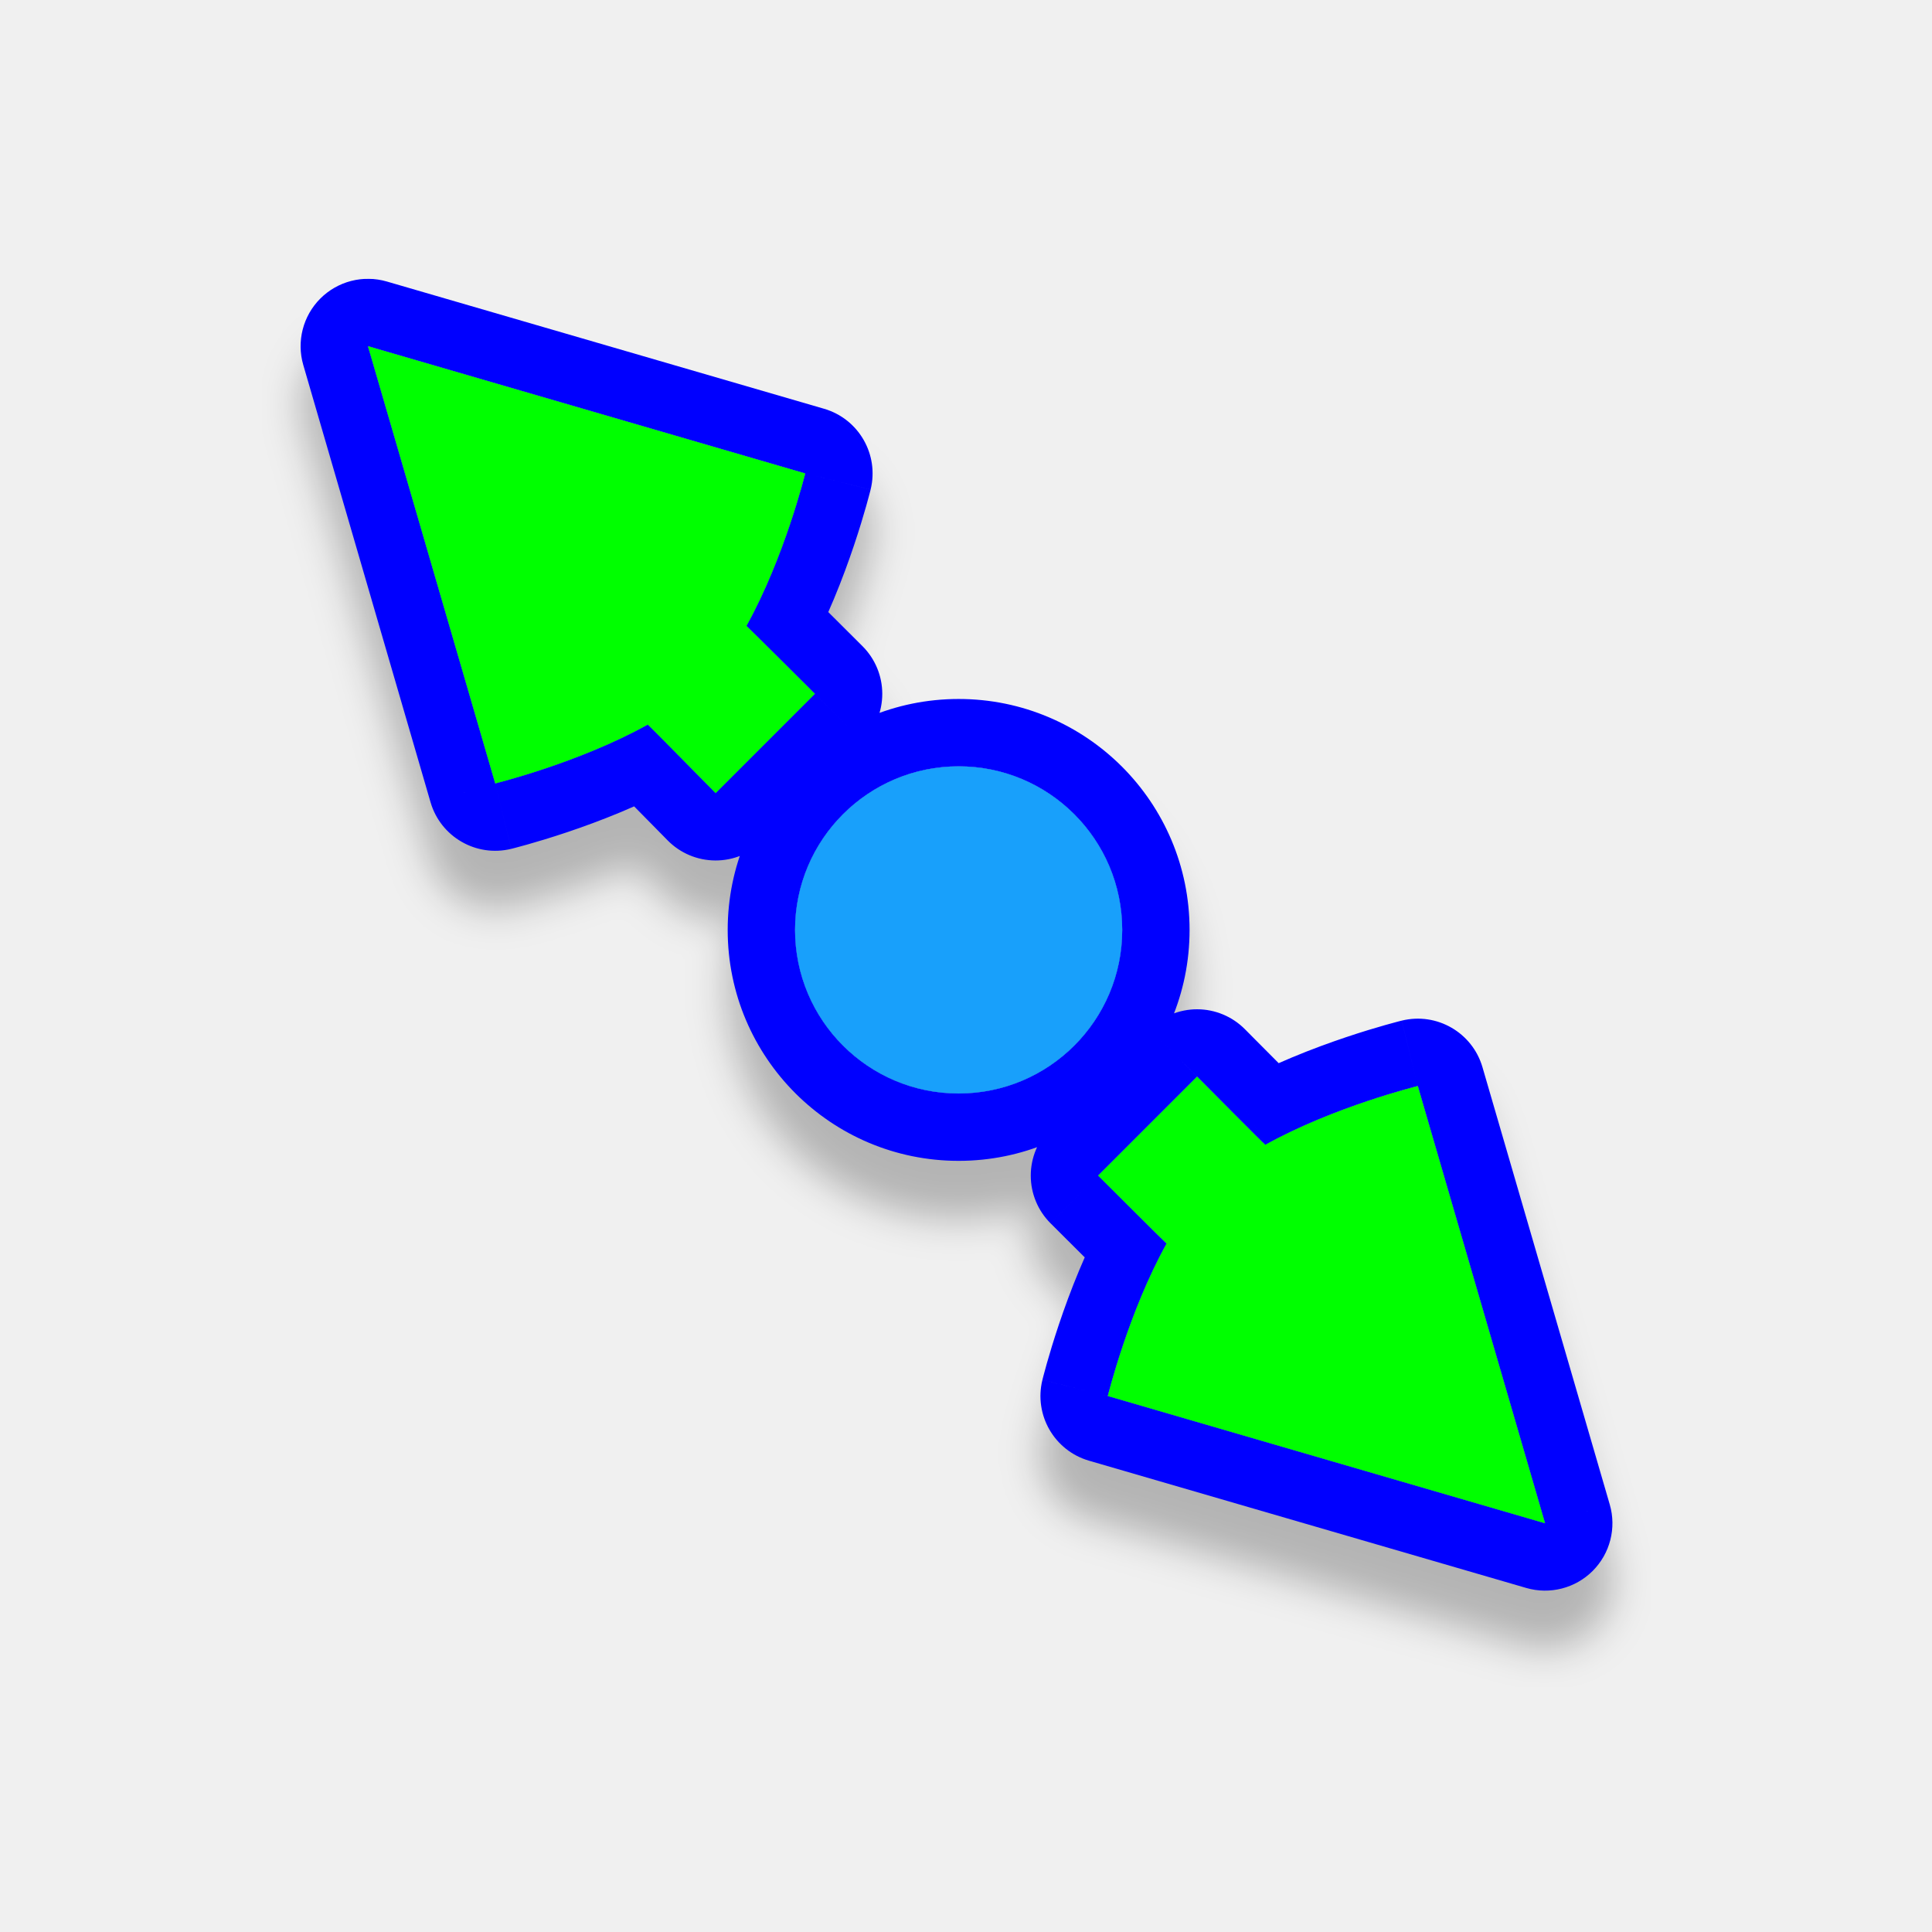
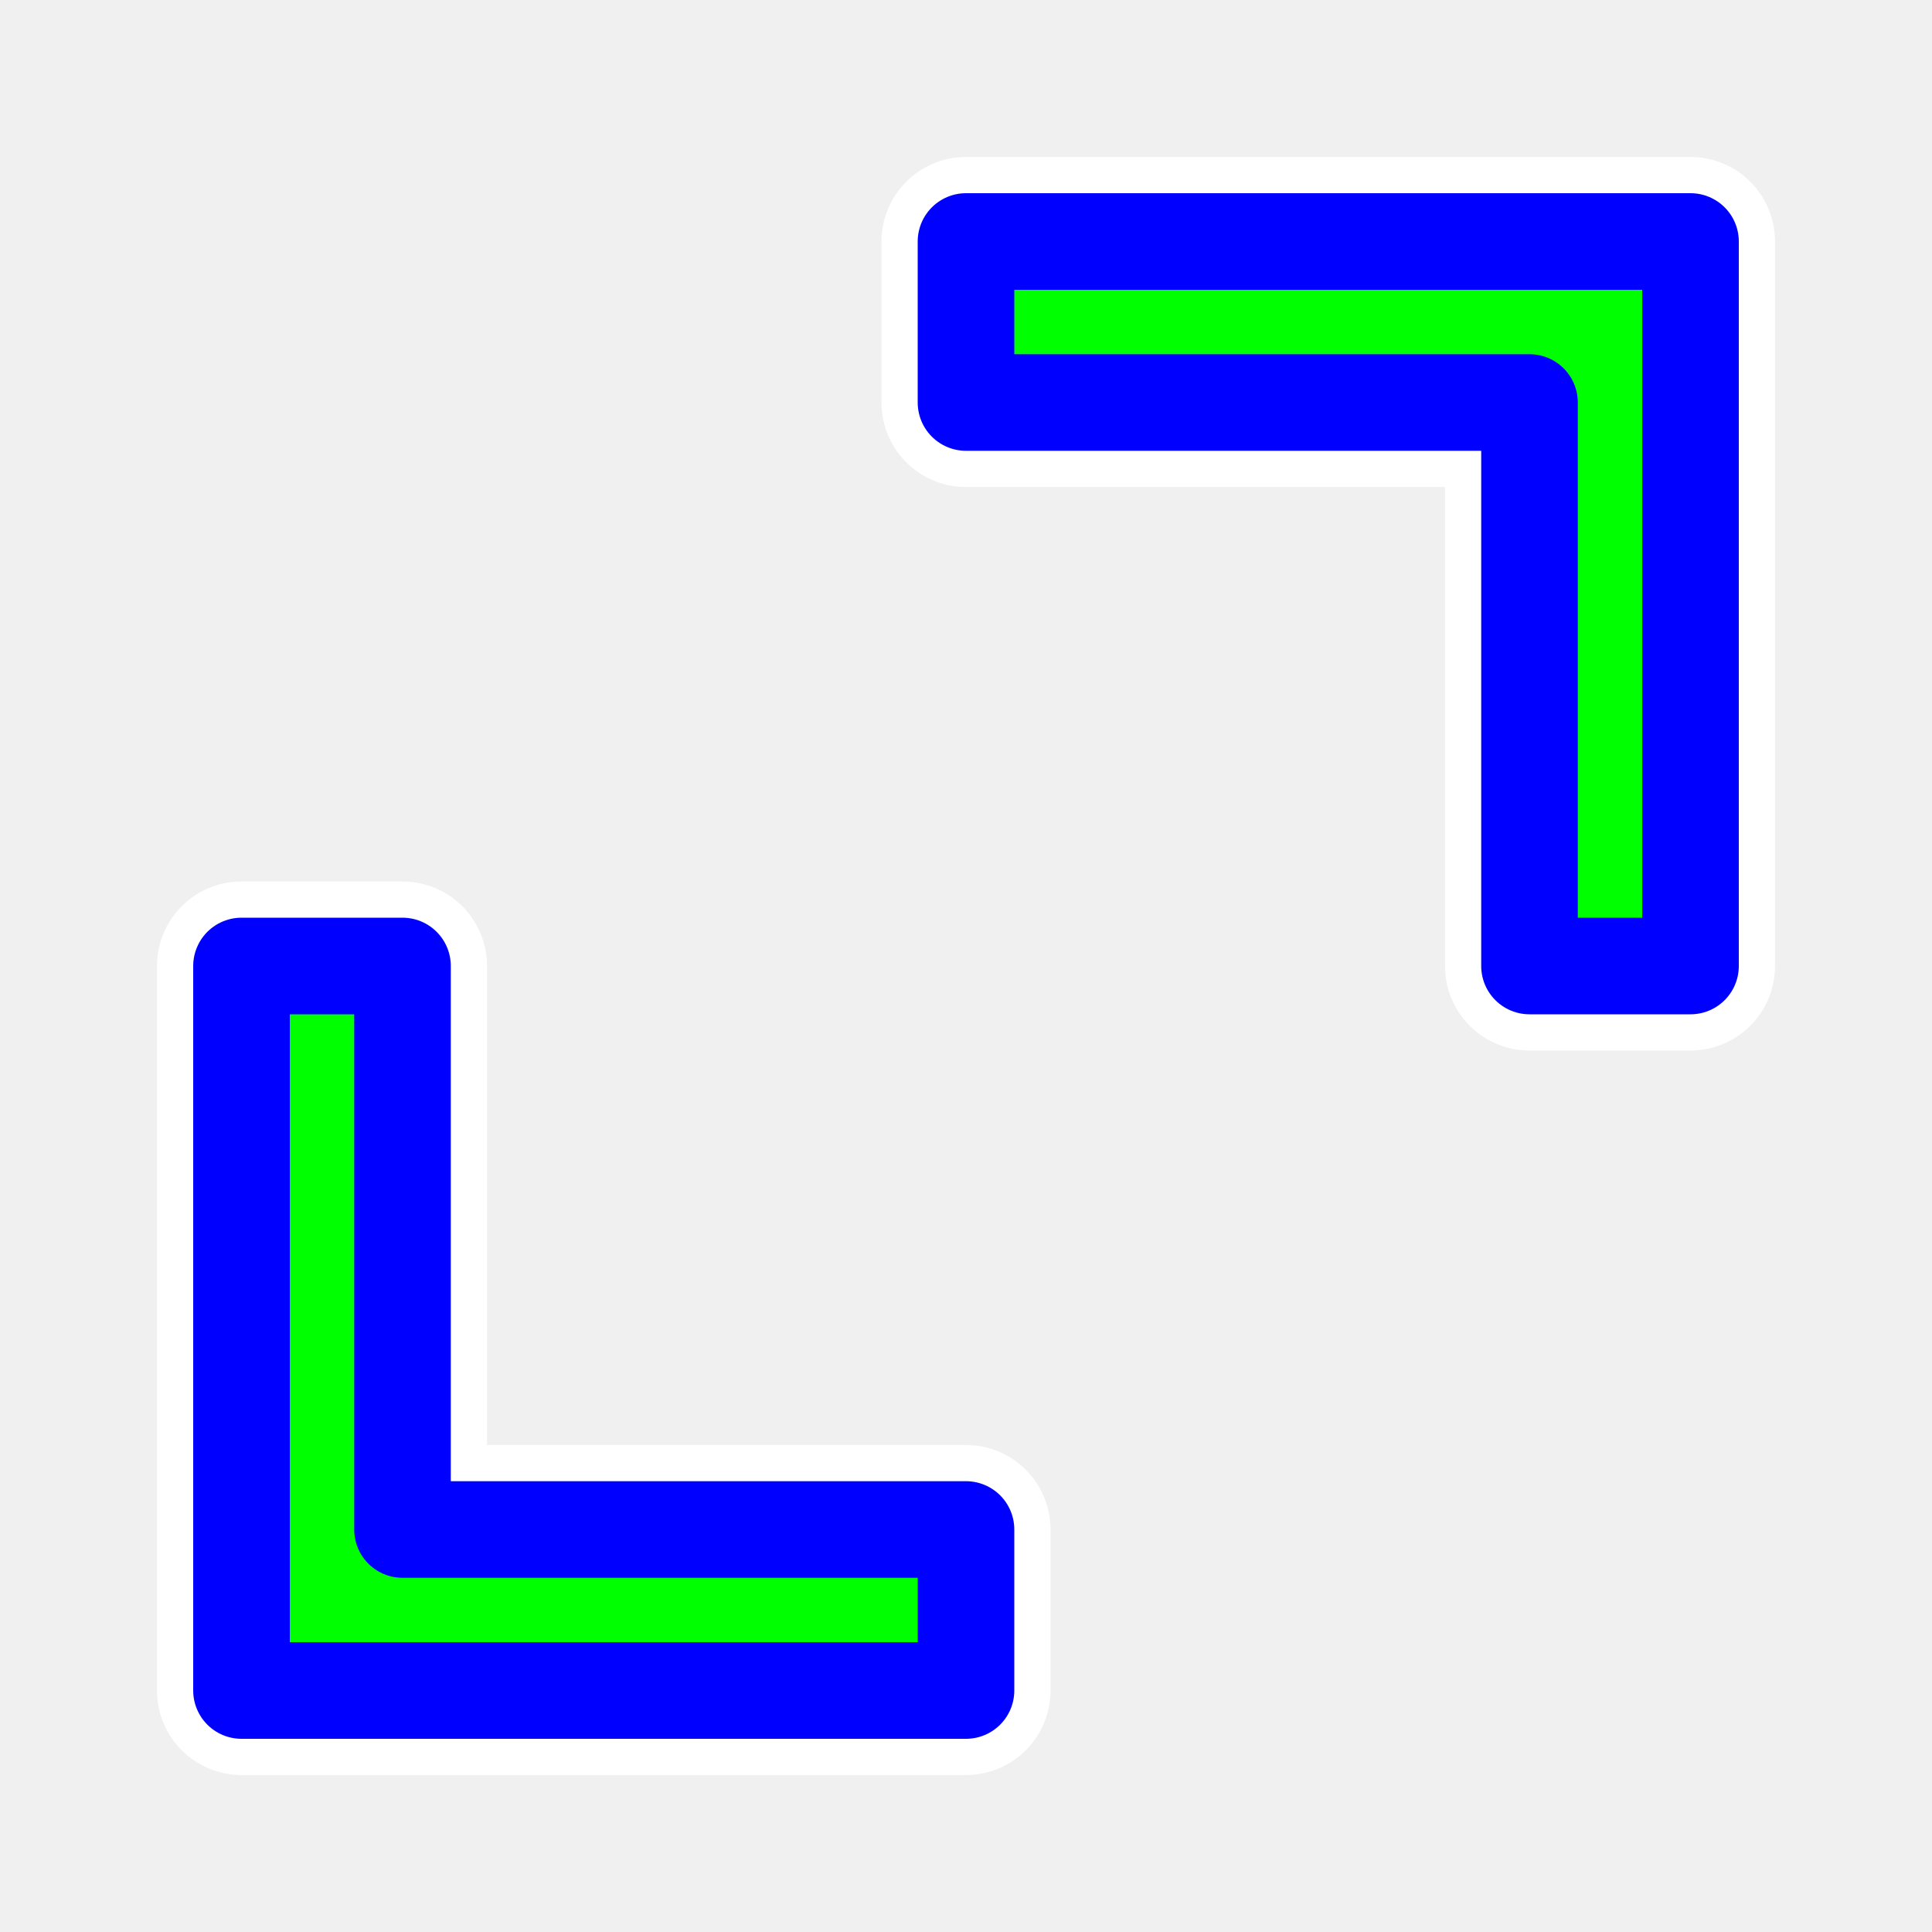
- <svg xmlns="http://www.w3.org/2000/svg" width="257" height="257" viewBox="0 0 257 257" fill="none">
-   <g filter="url(#filter0_d_106_87)">
-     <mask id="path-1-outside-1_106_87" maskUnits="userSpaceOnUse" x="39.947" y="37.049" width="175" height="175" fill="black">
-       <rect fill="white" x="39.947" y="37.049" width="175" height="175" />
-       <path d="M188.6 144.466L205.529 202.631L147.364 185.702C147.364 185.702 150.108 174.544 155.183 165.423C154.545 164.838 146.075 156.382 146.075 156.382L159.24 143.217C159.24 143.217 168.266 152.316 168.312 152.29C177.435 147.212 188.6 144.466 188.6 144.466Z" />
-       <path d="M108.402 92.297L95.196 105.503C95.196 105.503 86.21 96.363 86.164 96.389C77.041 101.468 65.876 104.213 65.876 104.213L48.947 46.049L107.112 62.977C107.112 62.977 104.368 74.135 99.293 83.257C99.932 83.842 108.402 92.297 108.402 92.297Z" />
-       <path d="M149.28 123.7C149.28 135.718 139.538 145.46 127.52 145.46C115.502 145.46 105.76 135.718 105.76 123.7C105.76 111.682 115.502 101.94 127.52 101.94C139.538 101.94 149.28 111.682 149.28 123.7Z" />
-     </mask>
-     <path d="M188.6 144.466L205.529 202.631L147.364 185.702C147.364 185.702 150.108 174.544 155.183 165.423C154.545 164.838 146.075 156.382 146.075 156.382L159.24 143.217C159.24 143.217 168.266 152.316 168.312 152.29C177.435 147.212 188.6 144.466 188.6 144.466Z" fill="#0000FF" />
-     <path d="M108.402 92.297L95.196 105.503C95.196 105.503 86.21 96.363 86.164 96.389C77.041 101.468 65.876 104.213 65.876 104.213L48.947 46.049L107.112 62.977C107.112 62.977 104.368 74.135 99.293 83.257C99.932 83.842 108.402 92.297 108.402 92.297Z" fill="#0000FF" />
-     <path d="M149.28 123.7C149.28 135.718 139.538 145.46 127.52 145.46C115.502 145.46 105.76 135.718 105.76 123.7C105.76 111.682 115.502 101.94 127.52 101.94C139.538 101.94 149.28 111.682 149.28 123.7Z" fill="#0000FF" />
-     <path d="M205.529 202.631L203.025 211.234C206.165 212.147 209.553 211.278 211.865 208.966C214.177 206.654 215.046 203.266 214.132 200.127L205.529 202.631ZM188.6 144.466L197.203 141.962C195.861 137.352 191.124 134.619 186.461 135.766L188.6 144.466ZM147.364 185.702L138.663 183.562C137.517 188.225 140.25 192.963 144.86 194.305L147.364 185.702ZM155.183 165.423L163.013 169.779C165.03 166.154 164.295 161.618 161.236 158.816L155.183 165.423ZM146.075 156.382L139.739 150.046C138.058 151.728 137.114 154.008 137.115 156.386C137.116 158.764 138.062 161.043 139.744 162.723L146.075 156.382ZM159.24 143.217L165.601 136.907C163.923 135.216 161.64 134.262 159.257 134.257C156.875 134.253 154.589 135.197 152.904 136.882L159.24 143.217ZM168.312 152.29L163.954 144.461L163.954 144.462L168.312 152.29ZM108.402 92.297L114.737 98.633C116.419 96.952 117.363 94.671 117.362 92.293C117.361 89.916 116.414 87.636 114.732 85.956L108.402 92.297ZM95.196 105.503L88.806 111.784C90.481 113.489 92.768 114.453 95.157 114.463C97.547 114.473 99.842 113.528 101.531 111.839L95.196 105.503ZM86.164 96.389L90.522 104.218L90.522 104.218L86.164 96.389ZM65.876 104.213L57.273 106.717C58.615 111.327 63.353 114.06 68.016 112.914L65.876 104.213ZM48.947 46.049L51.451 37.446C48.312 36.532 44.924 37.401 42.612 39.713C40.3 42.025 39.431 45.413 40.344 48.553L48.947 46.049ZM107.112 62.977L115.813 65.117C116.959 60.454 114.226 55.716 109.616 54.374L107.112 62.977ZM99.293 83.257L91.463 78.9C89.446 82.525 90.181 87.061 93.241 89.864L99.293 83.257ZM214.132 200.127L197.203 141.962L179.997 146.97L196.926 205.134L214.132 200.127ZM144.86 194.305L203.025 211.234L208.033 194.027L149.868 177.099L144.86 194.305ZM147.354 161.066C144.441 166.301 142.283 171.944 140.877 176.129C140.163 178.253 139.62 180.073 139.251 181.375C139.066 182.027 138.925 182.553 138.827 182.925C138.778 183.112 138.74 183.26 138.712 183.367C138.699 183.421 138.688 183.464 138.68 183.497C138.676 183.513 138.672 183.527 138.669 183.538C138.668 183.543 138.667 183.548 138.666 183.552C138.665 183.554 138.665 183.556 138.665 183.558C138.664 183.559 138.664 183.56 138.664 183.56C138.664 183.561 138.663 183.562 147.364 185.702C156.065 187.841 156.065 187.842 156.065 187.843C156.065 187.843 156.064 187.844 156.064 187.845C156.064 187.846 156.064 187.847 156.064 187.847C156.063 187.849 156.063 187.85 156.063 187.85C156.063 187.85 156.064 187.847 156.065 187.842C156.067 187.832 156.073 187.811 156.08 187.781C156.096 187.72 156.121 187.62 156.157 187.484C156.229 187.211 156.341 186.793 156.493 186.257C156.798 185.182 157.257 183.642 157.864 181.837C159.098 178.162 160.85 173.666 163.013 169.779L147.354 161.066ZM146.075 156.382C139.744 162.723 139.745 162.723 139.745 162.723C139.745 162.723 139.745 162.724 139.745 162.724C139.745 162.724 139.746 162.724 139.746 162.725C139.747 162.726 139.749 162.727 139.751 162.73C139.755 162.734 139.761 162.74 139.769 162.748C139.785 162.764 139.809 162.788 139.84 162.819C139.903 162.881 139.994 162.973 140.111 163.089C140.344 163.322 140.678 163.655 141.081 164.057C141.886 164.86 142.967 165.937 144.069 167.034C146.135 169.09 148.631 171.571 149.131 172.03L161.236 158.816C161.242 158.821 160.771 158.362 159.794 157.396C158.919 156.529 157.807 155.424 156.71 154.332C155.614 153.242 154.538 152.169 153.735 151.368C153.334 150.968 153.001 150.636 152.769 150.404C152.653 150.288 152.561 150.197 152.5 150.135C152.469 150.105 152.445 150.081 152.429 150.065C152.421 150.057 152.415 150.051 152.411 150.047C152.409 150.045 152.407 150.043 152.406 150.042C152.406 150.042 152.405 150.042 152.405 150.041C152.405 150.041 152.405 150.041 152.405 150.041C152.405 150.041 152.405 150.041 146.075 156.382ZM152.41 162.718L165.575 149.553L152.904 136.882L139.739 150.046L152.41 162.718ZM163.954 144.462C165.518 143.777 168.271 143.33 169.359 143.392C170.032 143.497 171.122 143.782 171.542 143.933C172.312 144.23 172.864 144.57 173.039 144.679C173.47 144.947 173.781 145.194 173.854 145.251C174.067 145.419 174.222 145.558 174.247 145.58C174.336 145.66 174.391 145.713 174.373 145.695C174.357 145.681 174.299 145.625 174.181 145.509C173.956 145.289 173.621 144.956 173.198 144.535C172.358 143.699 171.236 142.574 170.107 141.44C168.979 140.309 167.853 139.175 167.007 138.324C166.585 137.899 166.233 137.544 165.987 137.296C165.864 137.172 165.767 137.075 165.701 137.008C165.668 136.975 165.643 136.95 165.626 136.933C165.618 136.924 165.611 136.918 165.607 136.913C165.605 136.911 165.603 136.91 165.602 136.909C165.602 136.908 165.601 136.908 165.601 136.907C165.601 136.907 165.601 136.907 165.601 136.907C165.601 136.907 165.601 136.907 159.24 143.217C152.879 149.528 152.879 149.528 152.879 149.528C152.879 149.528 152.879 149.528 152.879 149.528C152.879 149.528 152.88 149.529 152.88 149.529C152.881 149.53 152.883 149.532 152.885 149.534C152.89 149.539 152.896 149.545 152.905 149.554C152.922 149.571 152.948 149.597 152.981 149.631C153.047 149.697 153.144 149.796 153.268 149.92C153.516 150.17 153.869 150.526 154.294 150.953C155.142 151.807 156.275 152.947 157.41 154.086C158.543 155.224 159.686 156.369 160.552 157.232C160.982 157.66 161.359 158.034 161.637 158.306C161.77 158.437 161.911 158.574 162.033 158.69C162.083 158.737 162.192 158.84 162.318 158.953C162.361 158.991 162.53 159.143 162.754 159.319C162.831 159.38 163.146 159.629 163.58 159.899C163.757 160.009 164.31 160.349 165.081 160.647C165.501 160.798 166.592 161.083 167.265 161.189C168.353 161.25 171.106 160.804 172.671 160.119L163.954 144.462ZM188.6 144.466C186.461 135.766 186.46 135.766 186.459 135.766C186.458 135.766 186.457 135.766 186.456 135.767C186.454 135.767 186.453 135.768 186.451 135.768C186.446 135.769 186.442 135.77 186.436 135.772C186.425 135.774 186.412 135.778 186.395 135.782C186.363 135.79 186.319 135.801 186.266 135.814C186.158 135.842 186.01 135.88 185.823 135.929C185.451 136.027 184.925 136.169 184.272 136.354C182.97 136.722 181.149 137.266 179.023 137.98C174.837 139.387 169.19 141.547 163.954 144.461L172.671 160.119C176.557 157.955 181.055 156.202 184.731 154.967C186.538 154.36 188.078 153.9 189.154 153.596C189.691 153.444 190.108 153.331 190.382 153.259C190.518 153.224 190.619 153.198 190.679 153.182C190.71 153.175 190.73 153.17 190.74 153.167C190.745 153.166 190.748 153.165 190.748 153.165C190.748 153.165 190.747 153.165 190.746 153.166C190.745 153.166 190.744 153.166 190.743 153.166C190.743 153.166 190.742 153.167 190.741 153.167C190.74 153.167 190.74 153.167 188.6 144.466ZM90.522 104.218C88.954 104.904 86.191 105.349 85.099 105.286C84.422 105.178 83.328 104.888 82.907 104.736C82.134 104.435 81.582 104.091 81.407 103.982C80.975 103.711 80.665 103.462 80.592 103.405C80.379 103.235 80.224 103.095 80.2 103.073C80.111 102.993 80.055 102.939 80.074 102.957C80.089 102.971 80.147 103.027 80.264 103.144C80.488 103.365 80.822 103.699 81.243 104.122C82.079 104.962 83.196 106.092 84.32 107.231C85.443 108.368 86.564 109.506 87.406 110.361C87.826 110.788 88.177 111.144 88.422 111.394C88.544 111.518 88.641 111.616 88.706 111.683C88.739 111.716 88.764 111.742 88.781 111.759C88.789 111.767 88.796 111.774 88.8 111.778C88.802 111.78 88.804 111.782 88.805 111.783C88.805 111.783 88.805 111.784 88.806 111.784C88.806 111.784 88.806 111.784 88.806 111.784C88.806 111.784 88.806 111.784 95.196 105.503C101.585 99.222 101.585 99.222 101.585 99.222C101.585 99.222 101.585 99.221 101.585 99.221C101.584 99.221 101.584 99.221 101.583 99.22C101.582 99.219 101.581 99.217 101.578 99.215C101.574 99.21 101.568 99.204 101.559 99.195C101.542 99.178 101.516 99.152 101.483 99.118C101.417 99.051 101.32 98.953 101.197 98.827C100.951 98.577 100.599 98.219 100.176 97.79C99.332 96.932 98.204 95.787 97.074 94.642C95.946 93.499 94.808 92.349 93.946 91.483C93.518 91.052 93.143 90.677 92.866 90.403C92.734 90.272 92.594 90.134 92.472 90.018C92.422 89.97 92.314 89.866 92.188 89.753C92.145 89.715 91.976 89.562 91.753 89.384C91.675 89.323 91.361 89.071 90.926 88.799C90.749 88.688 90.196 88.344 89.423 88.043C89.001 87.89 87.906 87.6 87.23 87.493C86.137 87.429 83.374 87.874 81.805 88.561L90.522 104.218ZM65.876 104.213C68.016 112.914 68.017 112.914 68.018 112.913C68.018 112.913 68.019 112.913 68.02 112.913C68.022 112.912 68.024 112.912 68.026 112.911C68.03 112.91 68.035 112.909 68.04 112.908C68.051 112.905 68.065 112.902 68.081 112.898C68.114 112.889 68.157 112.879 68.21 112.865C68.318 112.838 68.466 112.799 68.653 112.75C69.026 112.652 69.552 112.511 70.204 112.326C71.507 111.957 73.328 111.413 75.453 110.699C79.64 109.292 85.286 107.133 90.522 104.218L81.806 88.561C77.919 90.724 73.421 92.477 69.745 93.712C67.939 94.319 66.398 94.779 65.322 95.084C64.785 95.236 64.368 95.348 64.094 95.42C63.958 95.456 63.858 95.481 63.797 95.497C63.767 95.505 63.746 95.51 63.736 95.512C63.731 95.514 63.728 95.514 63.728 95.514C63.728 95.514 63.729 95.514 63.731 95.514C63.731 95.513 63.732 95.513 63.733 95.513C63.734 95.513 63.735 95.513 63.735 95.513C63.736 95.512 63.737 95.512 65.876 104.213ZM40.344 48.553L57.273 106.717L74.479 101.709L57.55 43.545L40.344 48.553ZM109.616 54.374L51.451 37.446L46.443 54.652L104.608 71.581L109.616 54.374ZM107.122 87.614C110.035 82.379 112.193 76.735 113.599 72.55C114.313 70.426 114.857 68.606 115.225 67.304C115.41 66.652 115.551 66.127 115.649 65.754C115.699 65.567 115.737 65.419 115.764 65.312C115.778 65.258 115.788 65.215 115.797 65.182C115.801 65.166 115.804 65.152 115.807 65.141C115.808 65.136 115.809 65.131 115.81 65.127C115.811 65.125 115.811 65.123 115.812 65.121C115.812 65.121 115.812 65.12 115.812 65.119C115.813 65.118 115.813 65.117 107.112 62.977C98.411 60.838 98.411 60.837 98.412 60.836C98.412 60.836 98.412 60.835 98.412 60.834C98.412 60.834 98.412 60.833 98.413 60.832C98.413 60.831 98.413 60.83 98.413 60.83C98.413 60.83 98.413 60.832 98.411 60.837C98.409 60.847 98.404 60.868 98.396 60.898C98.381 60.959 98.355 61.059 98.319 61.196C98.247 61.469 98.135 61.886 97.983 62.423C97.678 63.498 97.219 65.037 96.612 66.843C95.378 70.517 93.626 75.013 91.463 78.9L107.122 87.614ZM108.402 92.297C114.732 85.956 114.732 85.956 114.732 85.956C114.732 85.956 114.731 85.956 114.731 85.956C114.731 85.955 114.731 85.955 114.73 85.954C114.729 85.953 114.728 85.952 114.725 85.95C114.721 85.946 114.715 85.94 114.707 85.931C114.691 85.915 114.667 85.891 114.636 85.86C114.573 85.798 114.482 85.707 114.365 85.59C114.132 85.357 113.798 85.024 113.395 84.623C112.59 83.82 111.509 82.742 110.407 81.646C108.341 79.589 105.845 77.108 105.345 76.65L93.241 89.864C93.234 89.858 93.705 90.317 94.682 91.284C95.557 92.15 96.669 93.255 97.766 94.347C98.862 95.438 99.938 96.511 100.741 97.311C101.142 97.712 101.475 98.043 101.708 98.275C101.824 98.391 101.915 98.482 101.977 98.544C102.008 98.575 102.031 98.599 102.047 98.614C102.055 98.622 102.061 98.628 102.065 98.632C102.067 98.634 102.069 98.636 102.07 98.637C102.07 98.637 102.071 98.638 102.071 98.638C102.071 98.638 102.071 98.638 102.071 98.638C102.071 98.638 102.071 98.638 108.402 92.297ZM102.066 85.962L88.86 99.167L101.531 111.839L114.737 98.633L102.066 85.962ZM140.32 123.7C140.32 130.769 134.589 136.5 127.52 136.5V154.42C144.486 154.42 158.24 140.666 158.24 123.7H140.32ZM127.52 136.5C120.451 136.5 114.72 130.769 114.72 123.7H96.8C96.8 140.666 110.554 154.42 127.52 154.42V136.5ZM114.72 123.7C114.72 116.631 120.451 110.9 127.52 110.9V92.98C110.554 92.98 96.8 106.734 96.8 123.7H114.72ZM127.52 110.9C134.589 110.9 140.32 116.631 140.32 123.7H158.24C158.24 106.734 144.486 92.98 127.52 92.98V110.9Z" fill="#0000FF" mask="url(#path-1-outside-1_106_87)" />
+ <svg xmlns="http://www.w3.org/2000/svg" width="257" height="257" viewBox="0 0 24 24">
+   <g fill="none" stroke-linejoin="round" stroke-linecap="round">
+     <path fill="#FFFFFF" stroke="#FFFFFF" stroke-width="2.1" d="M5 12H3v9h9v-2H5zm7-7h7v7h2V3h-9z" />
+     <path fill="#00FF00" stroke="#0000FF" stroke-width="1.2" d="M5 12H3v9h9v-2H5zm7-7h7v7h2V3h-9z" />
  </g>
-   <path d="M188.6 144.466L205.529 202.631L147.364 185.702C147.364 185.702 150.108 174.544 155.184 165.423C154.545 164.838 146.075 156.382 146.075 156.382L159.24 143.217C159.24 143.217 168.266 152.316 168.312 152.29C177.435 147.212 188.6 144.466 188.6 144.466Z" fill="#00FF00" />
-   <path d="M108.402 92.297L95.196 105.503C95.196 105.503 86.21 96.363 86.164 96.389C77.041 101.468 65.876 104.213 65.876 104.213L48.947 46.049L107.112 62.977C107.112 62.977 104.368 74.135 99.293 83.257C99.932 83.842 108.402 92.297 108.402 92.297Z" fill="#00FF00" />
-   <circle cx="127.52" cy="123.7" r="21.76" fill="#18A0FB" />
-   <defs>
-     <filter id="filter0_d_106_87" x="34.867" y="37.089" width="184.742" height="187.302" filterUnits="userSpaceOnUse" color-interpolation-filters="sRGB">
-       <feFlood flood-opacity="0" result="BackgroundImageFix" />
-       <feColorMatrix in="SourceAlpha" type="matrix" values="0 0 0 0 0 0 0 0 0 0 0 0 0 0 0 0 0 0 127 0" result="hardAlpha" />
-       <feOffset dy="7.68" />
-       <feGaussianBlur stdDeviation="2.56" />
-       <feColorMatrix type="matrix" values="0 0 0 0 0 0 0 0 0 0 0 0 0 0 0 0 0 0 0.25 0" />
-       <feBlend mode="normal" in2="BackgroundImageFix" result="effect1_dropShadow_106_87" />
-       <feBlend mode="normal" in="SourceGraphic" in2="effect1_dropShadow_106_87" result="shape" />
-     </filter>
-   </defs>
</svg>
